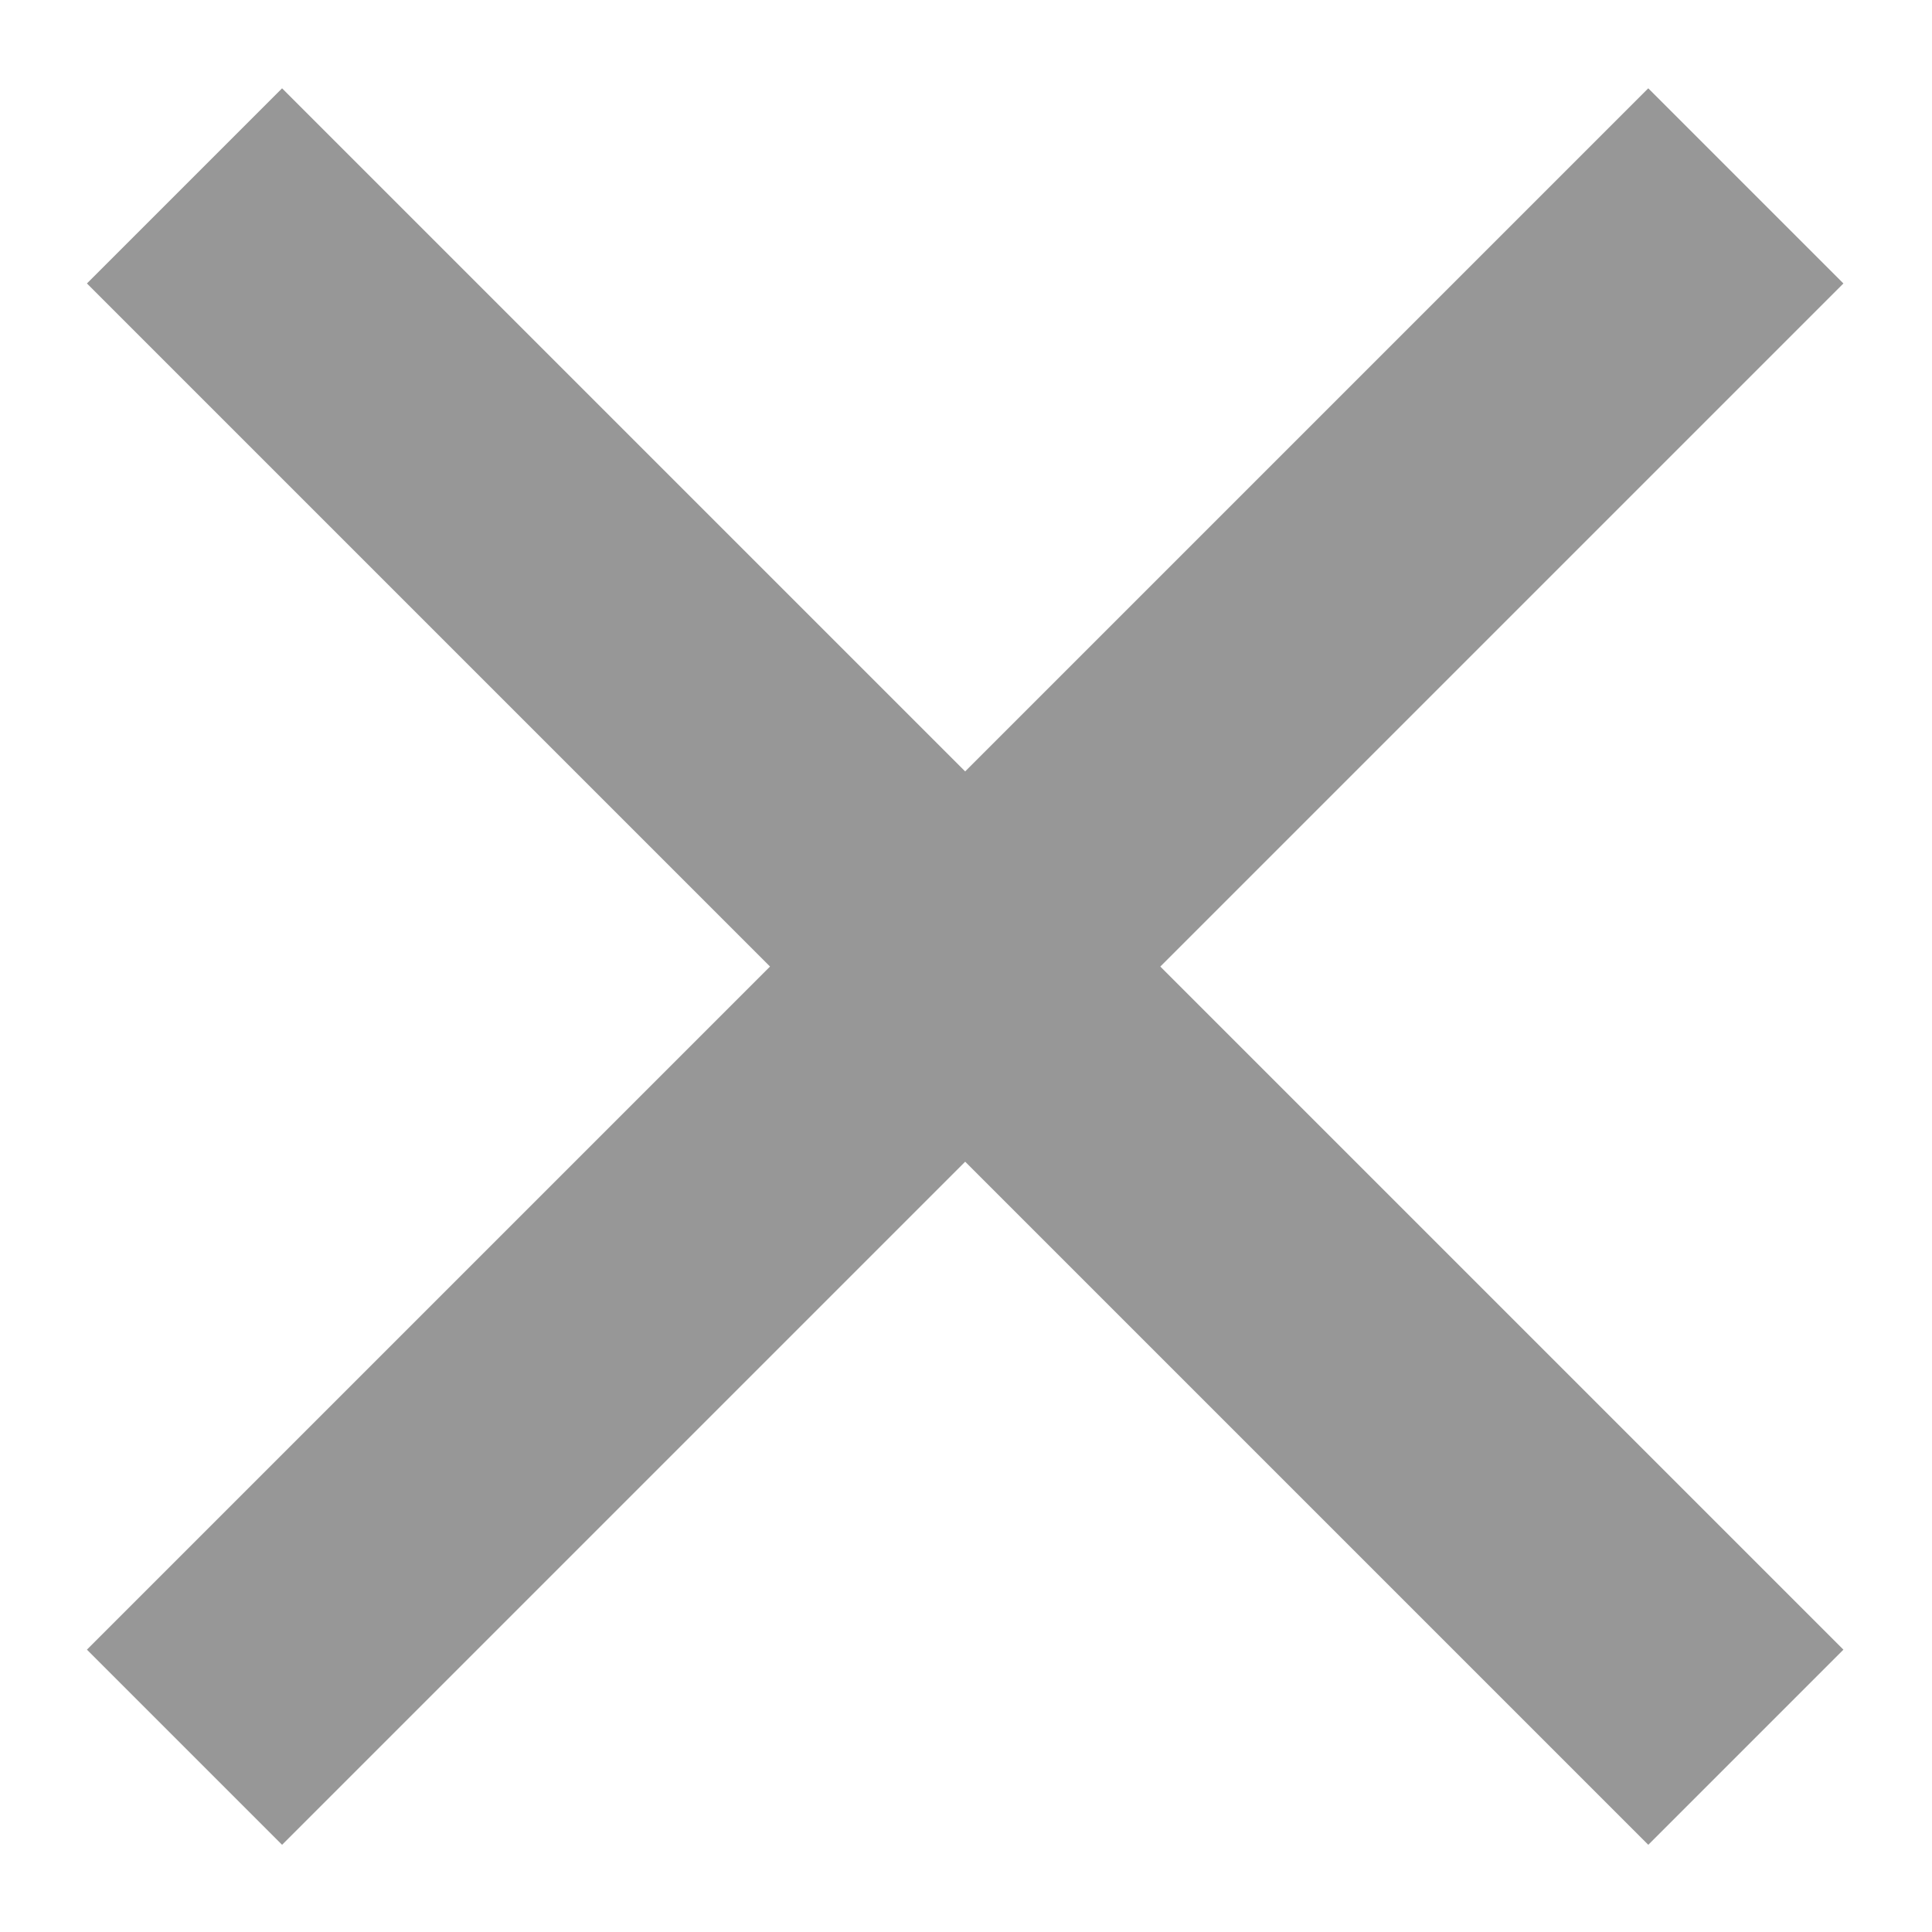
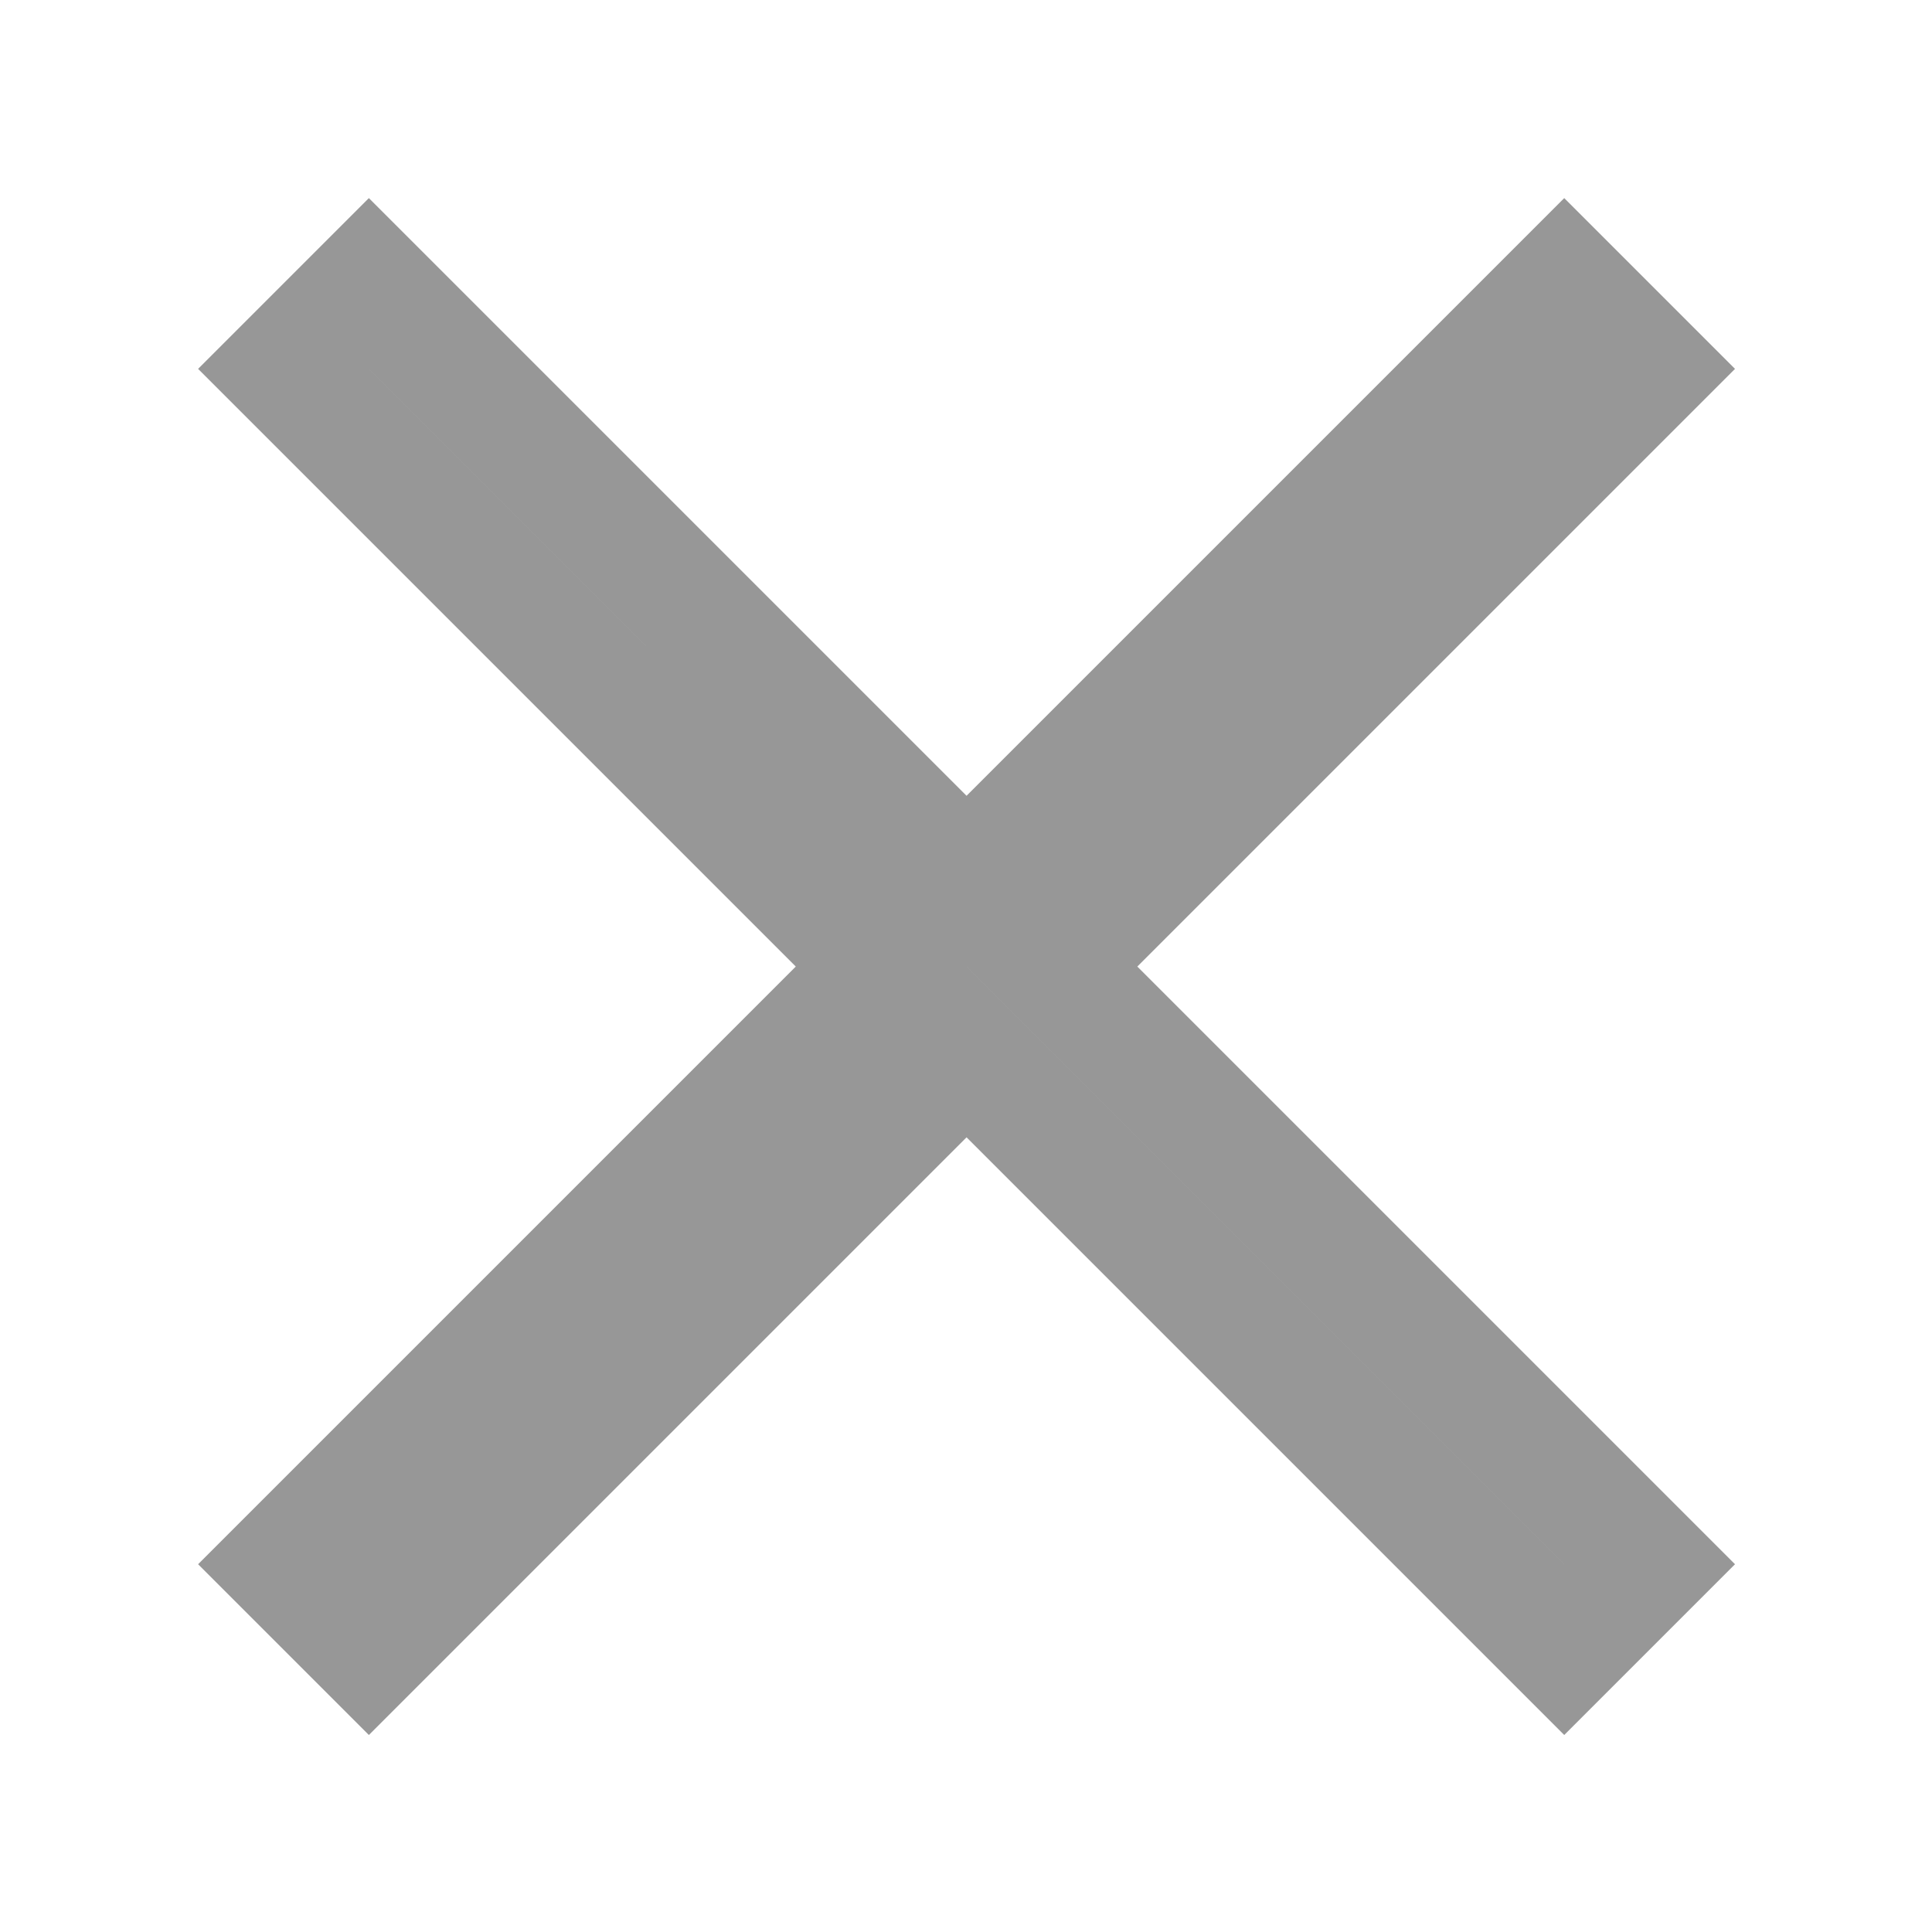
- <svg xmlns="http://www.w3.org/2000/svg" width="14px" height="14px" viewBox="0 0 14 14" version="1.1">
-   <g id="弹窗/关闭" stroke="none" stroke-width="1" fill="none" fill-rule="evenodd">
-     <path d="M11.944,1.347 L12.651,2.054 L7.701,7.004 L12.651,11.954 L11.944,12.661 L6.994,7.711 L2.044,12.661 L1.337,11.954 L6.287,7.004 L1.337,2.054 L2.044,1.347 L6.994,6.297 L11.944,1.347 Z" id="形状结合" stroke="#979797" fill="#D8D8D8" />
+ <svg xmlns="http://www.w3.org/2000/svg" width="1024px" height="1024px" viewBox="0 0 1024 1024" version="1.1">
+   <g id="画板备份-7" stroke="none" stroke-width="1" fill="none" fill-rule="evenodd">
+     <path d="M829.077,150.255 L874.332,195.51 L557.548,512.293 L874.332,829.077 L829.077,874.332 L512.293,557.548 L195.51,874.332 L150.255,829.077 L467.039,512.293 L150.255,195.51 L195.51,150.255 L512.293,467.039 L829.077,150.255 Z" id="形状结合" stroke="#979797" stroke-width="64" fill="#D8D8D8" />
  </g>
</svg>
